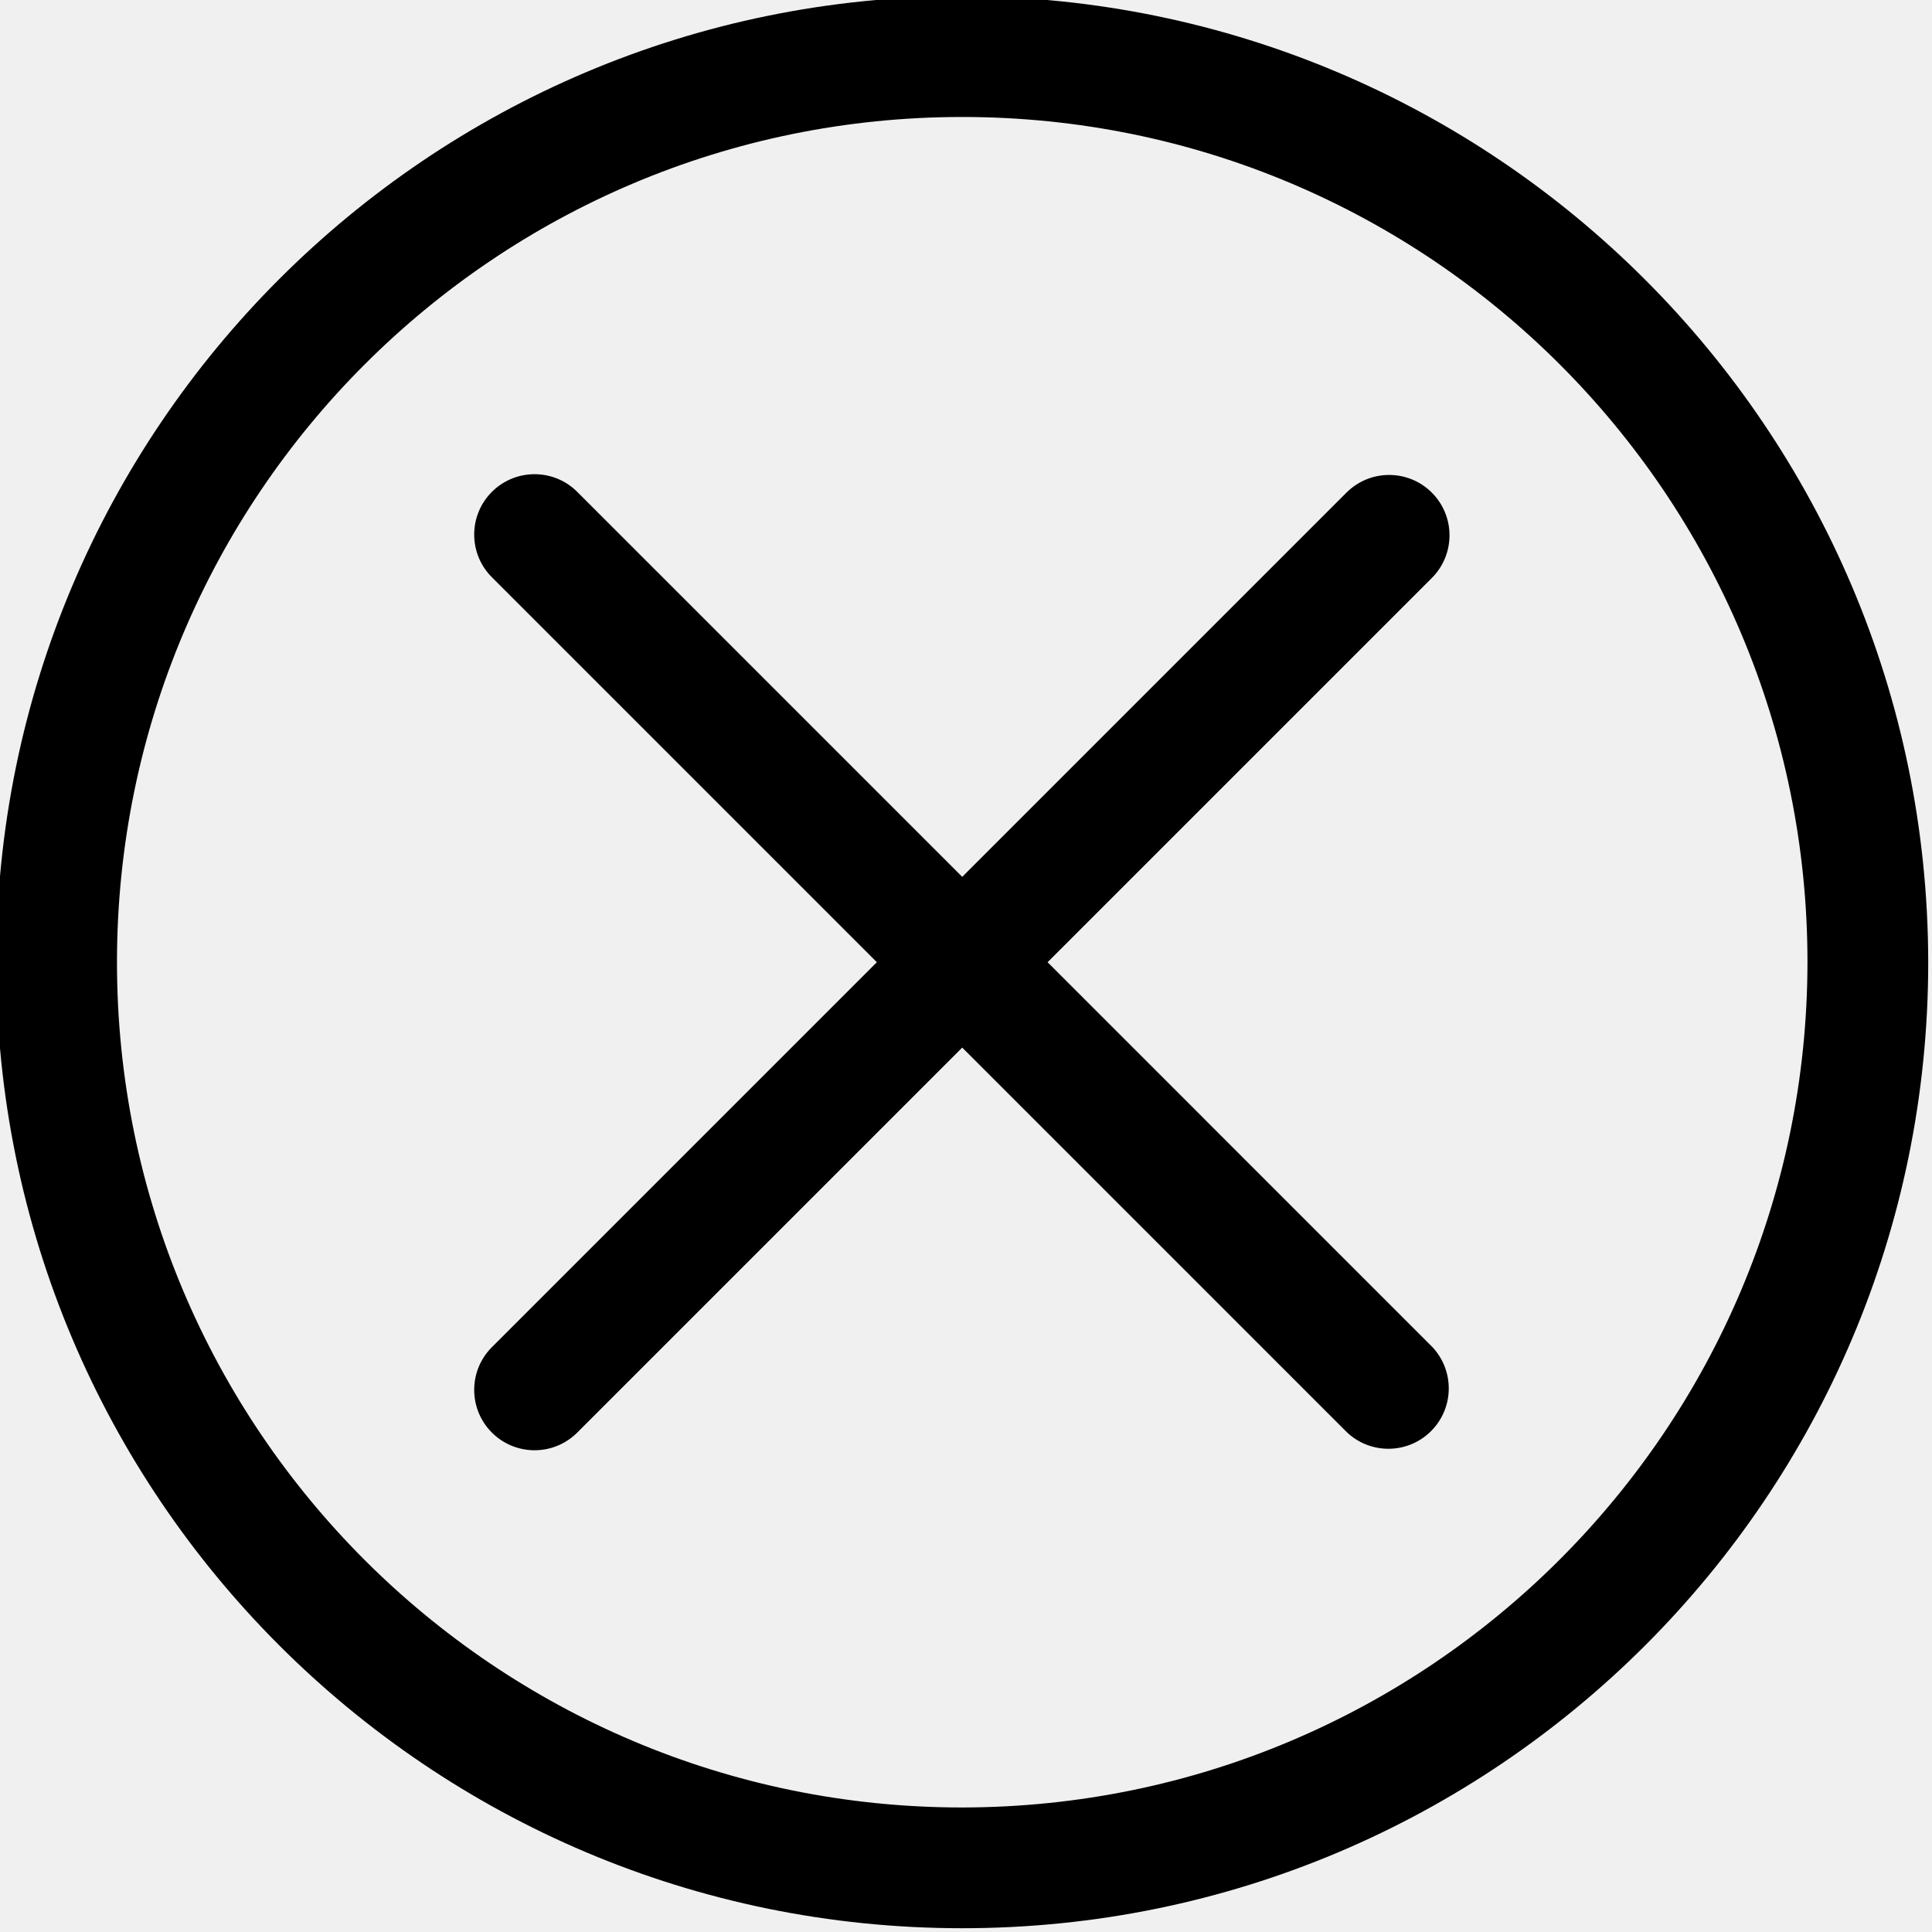
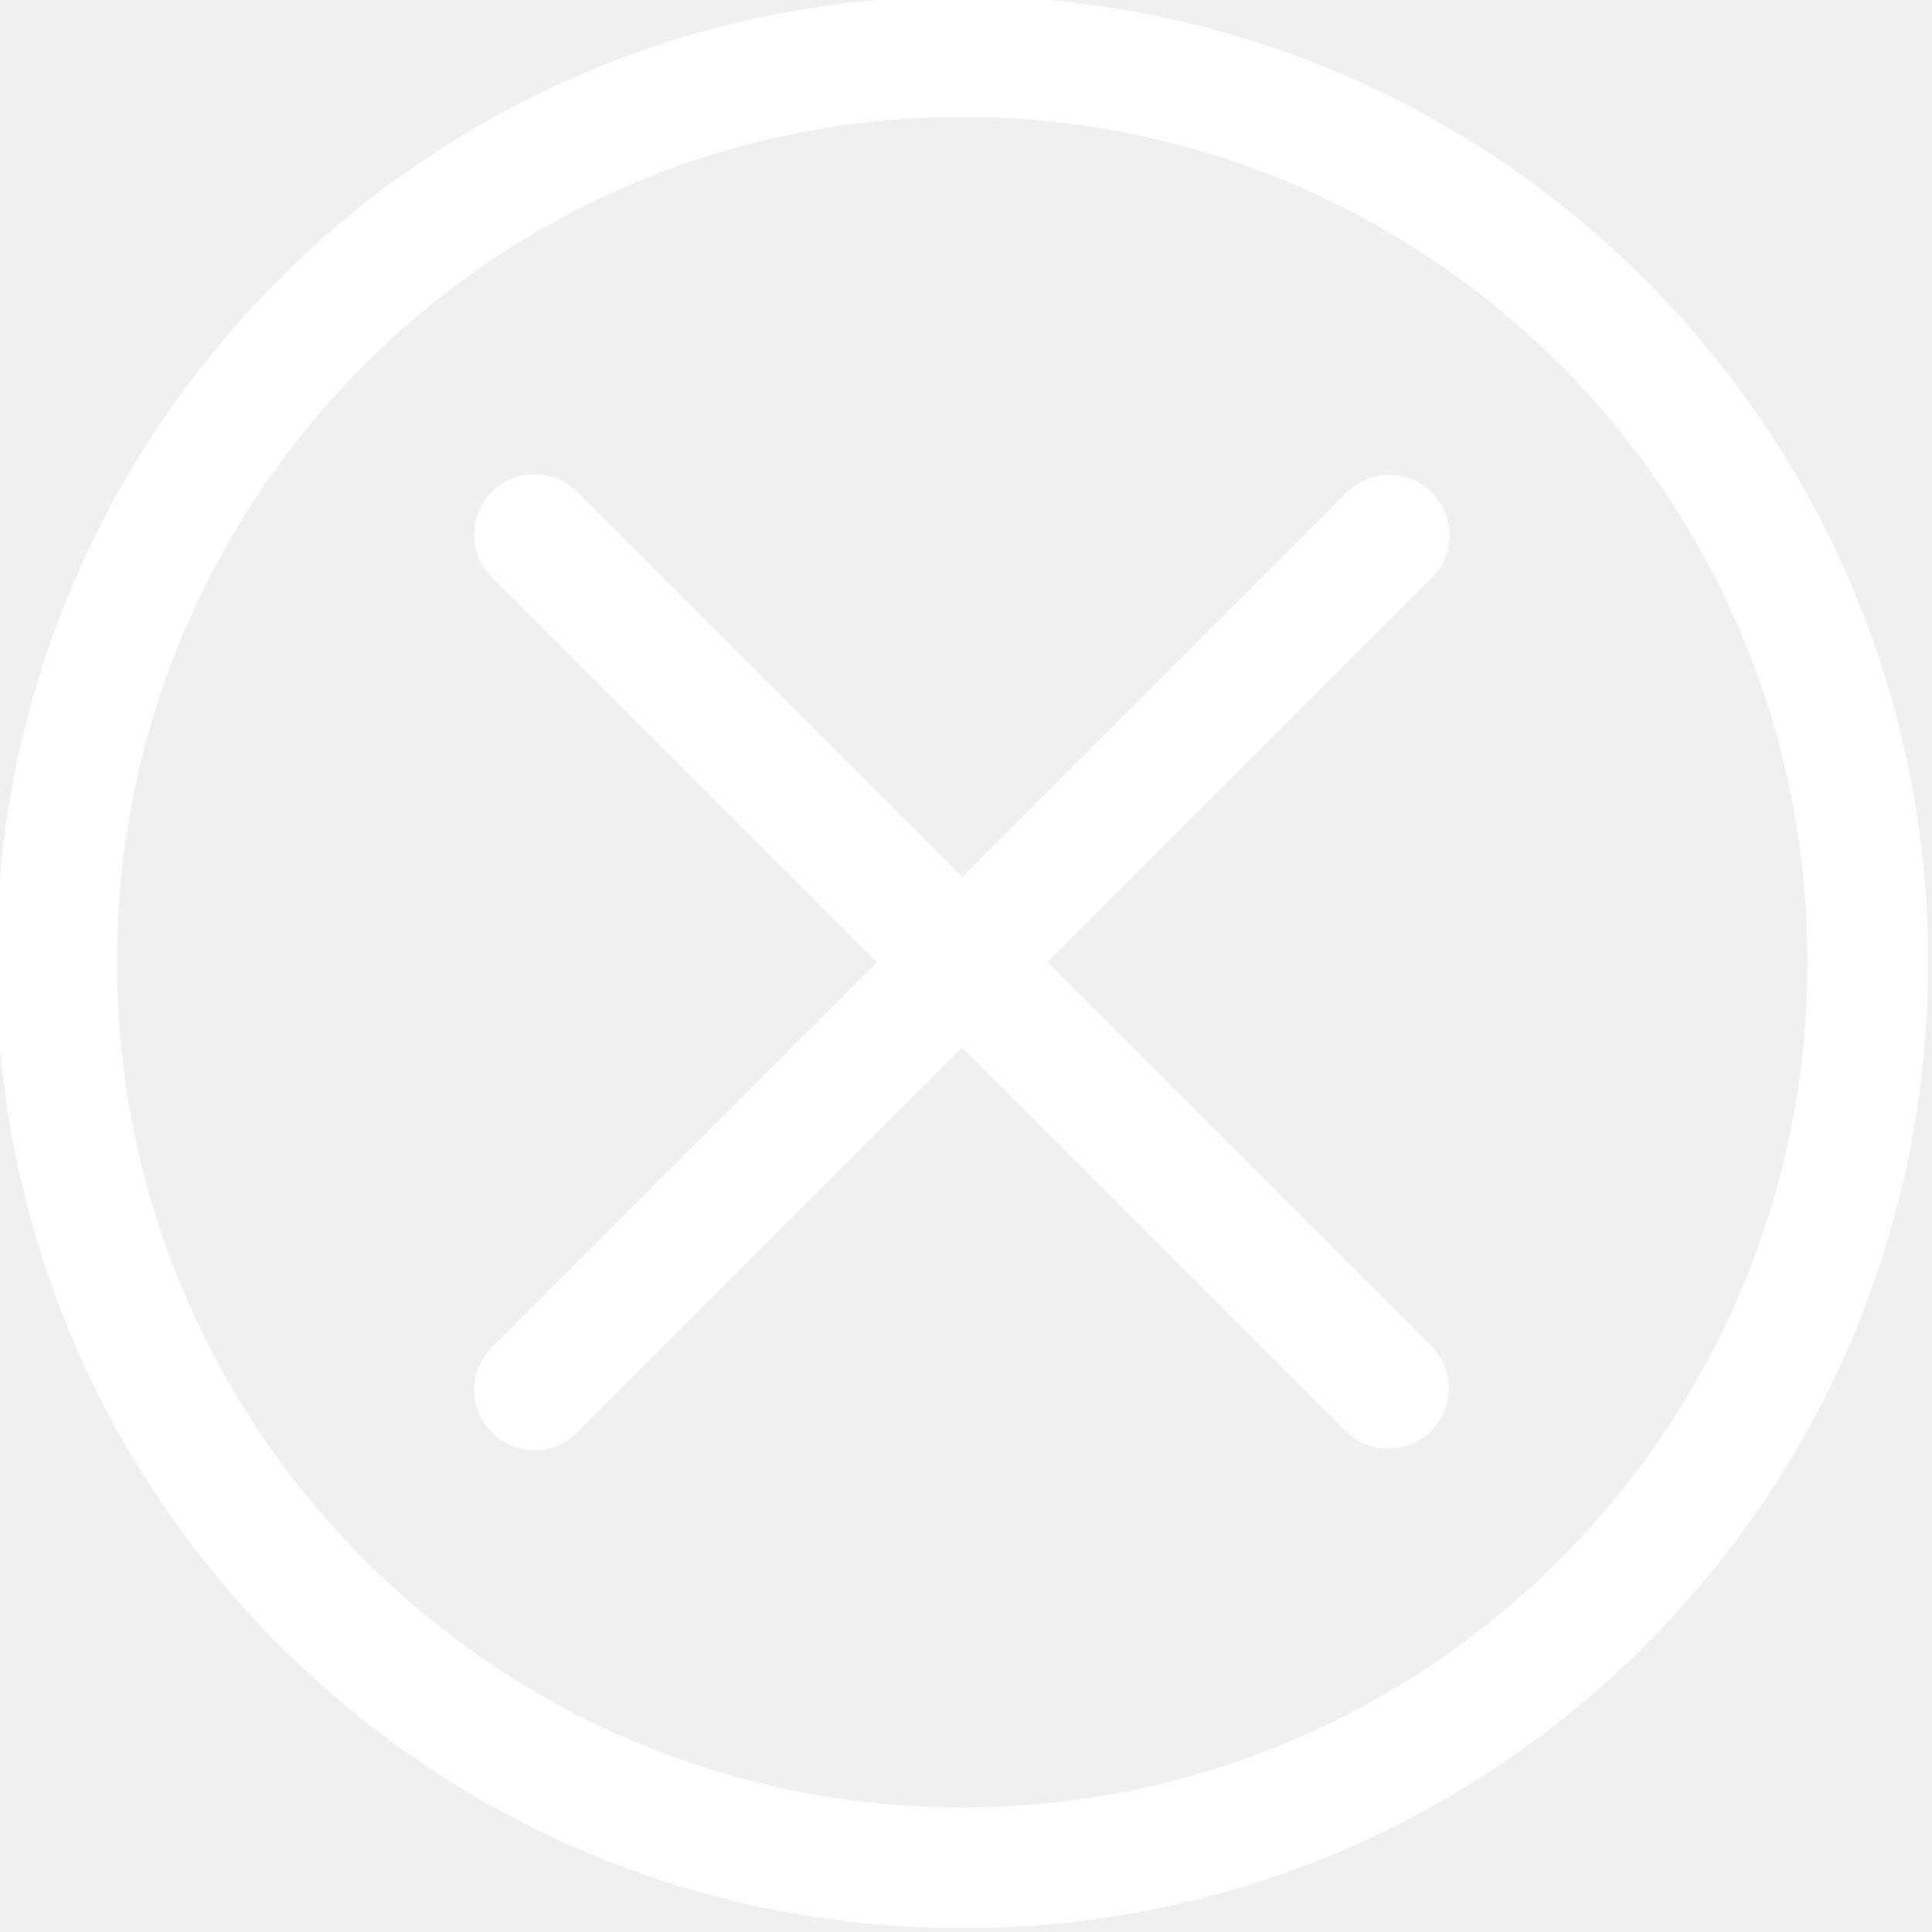
- <svg xmlns="http://www.w3.org/2000/svg" height="20px" viewBox="1 1 512 512" width="20px">
+ <svg xmlns="http://www.w3.org/2000/svg" height="15px" viewBox="1 1 512 512" width="15px" fill="white">
  <path d="m256 0c-141.387 0-256 114.613-256 256s114.613 256 256 256 256-114.613 256-256c-.168-141.316-114.684-255.832-256-256zm0 480c-123.711 0-224-100.289-224-224s100.289-224 224-224 224 100.289 224 224c-.133 123.656-100.344 223.867-224 224zm0 0" />
  <path d="m380.449 131.551c-6.25-6.246-16.379-6.246-22.625 0l-101.824 101.824-101.824-101.824c-6.141-6.355-16.27-6.531-22.625-.391-6.355 6.137-6.531 16.266-.391 22.621.129.133.258.266.391.395l101.824 101.824-101.824 101.824c-6.355 6.137-6.531 16.266-.391 22.625 6.137 6.355 16.266 6.531 22.621.391.133-.129.266-.258.395-.391l101.824-101.824 101.824 101.824c6.355 6.137 16.484 5.961 22.621-.395 5.988-6.199 5.988-16.031 0-22.23l-101.82-101.824 101.824-101.824c6.246-6.246 6.246-16.375 0-22.625zm0 0" />
</svg>
